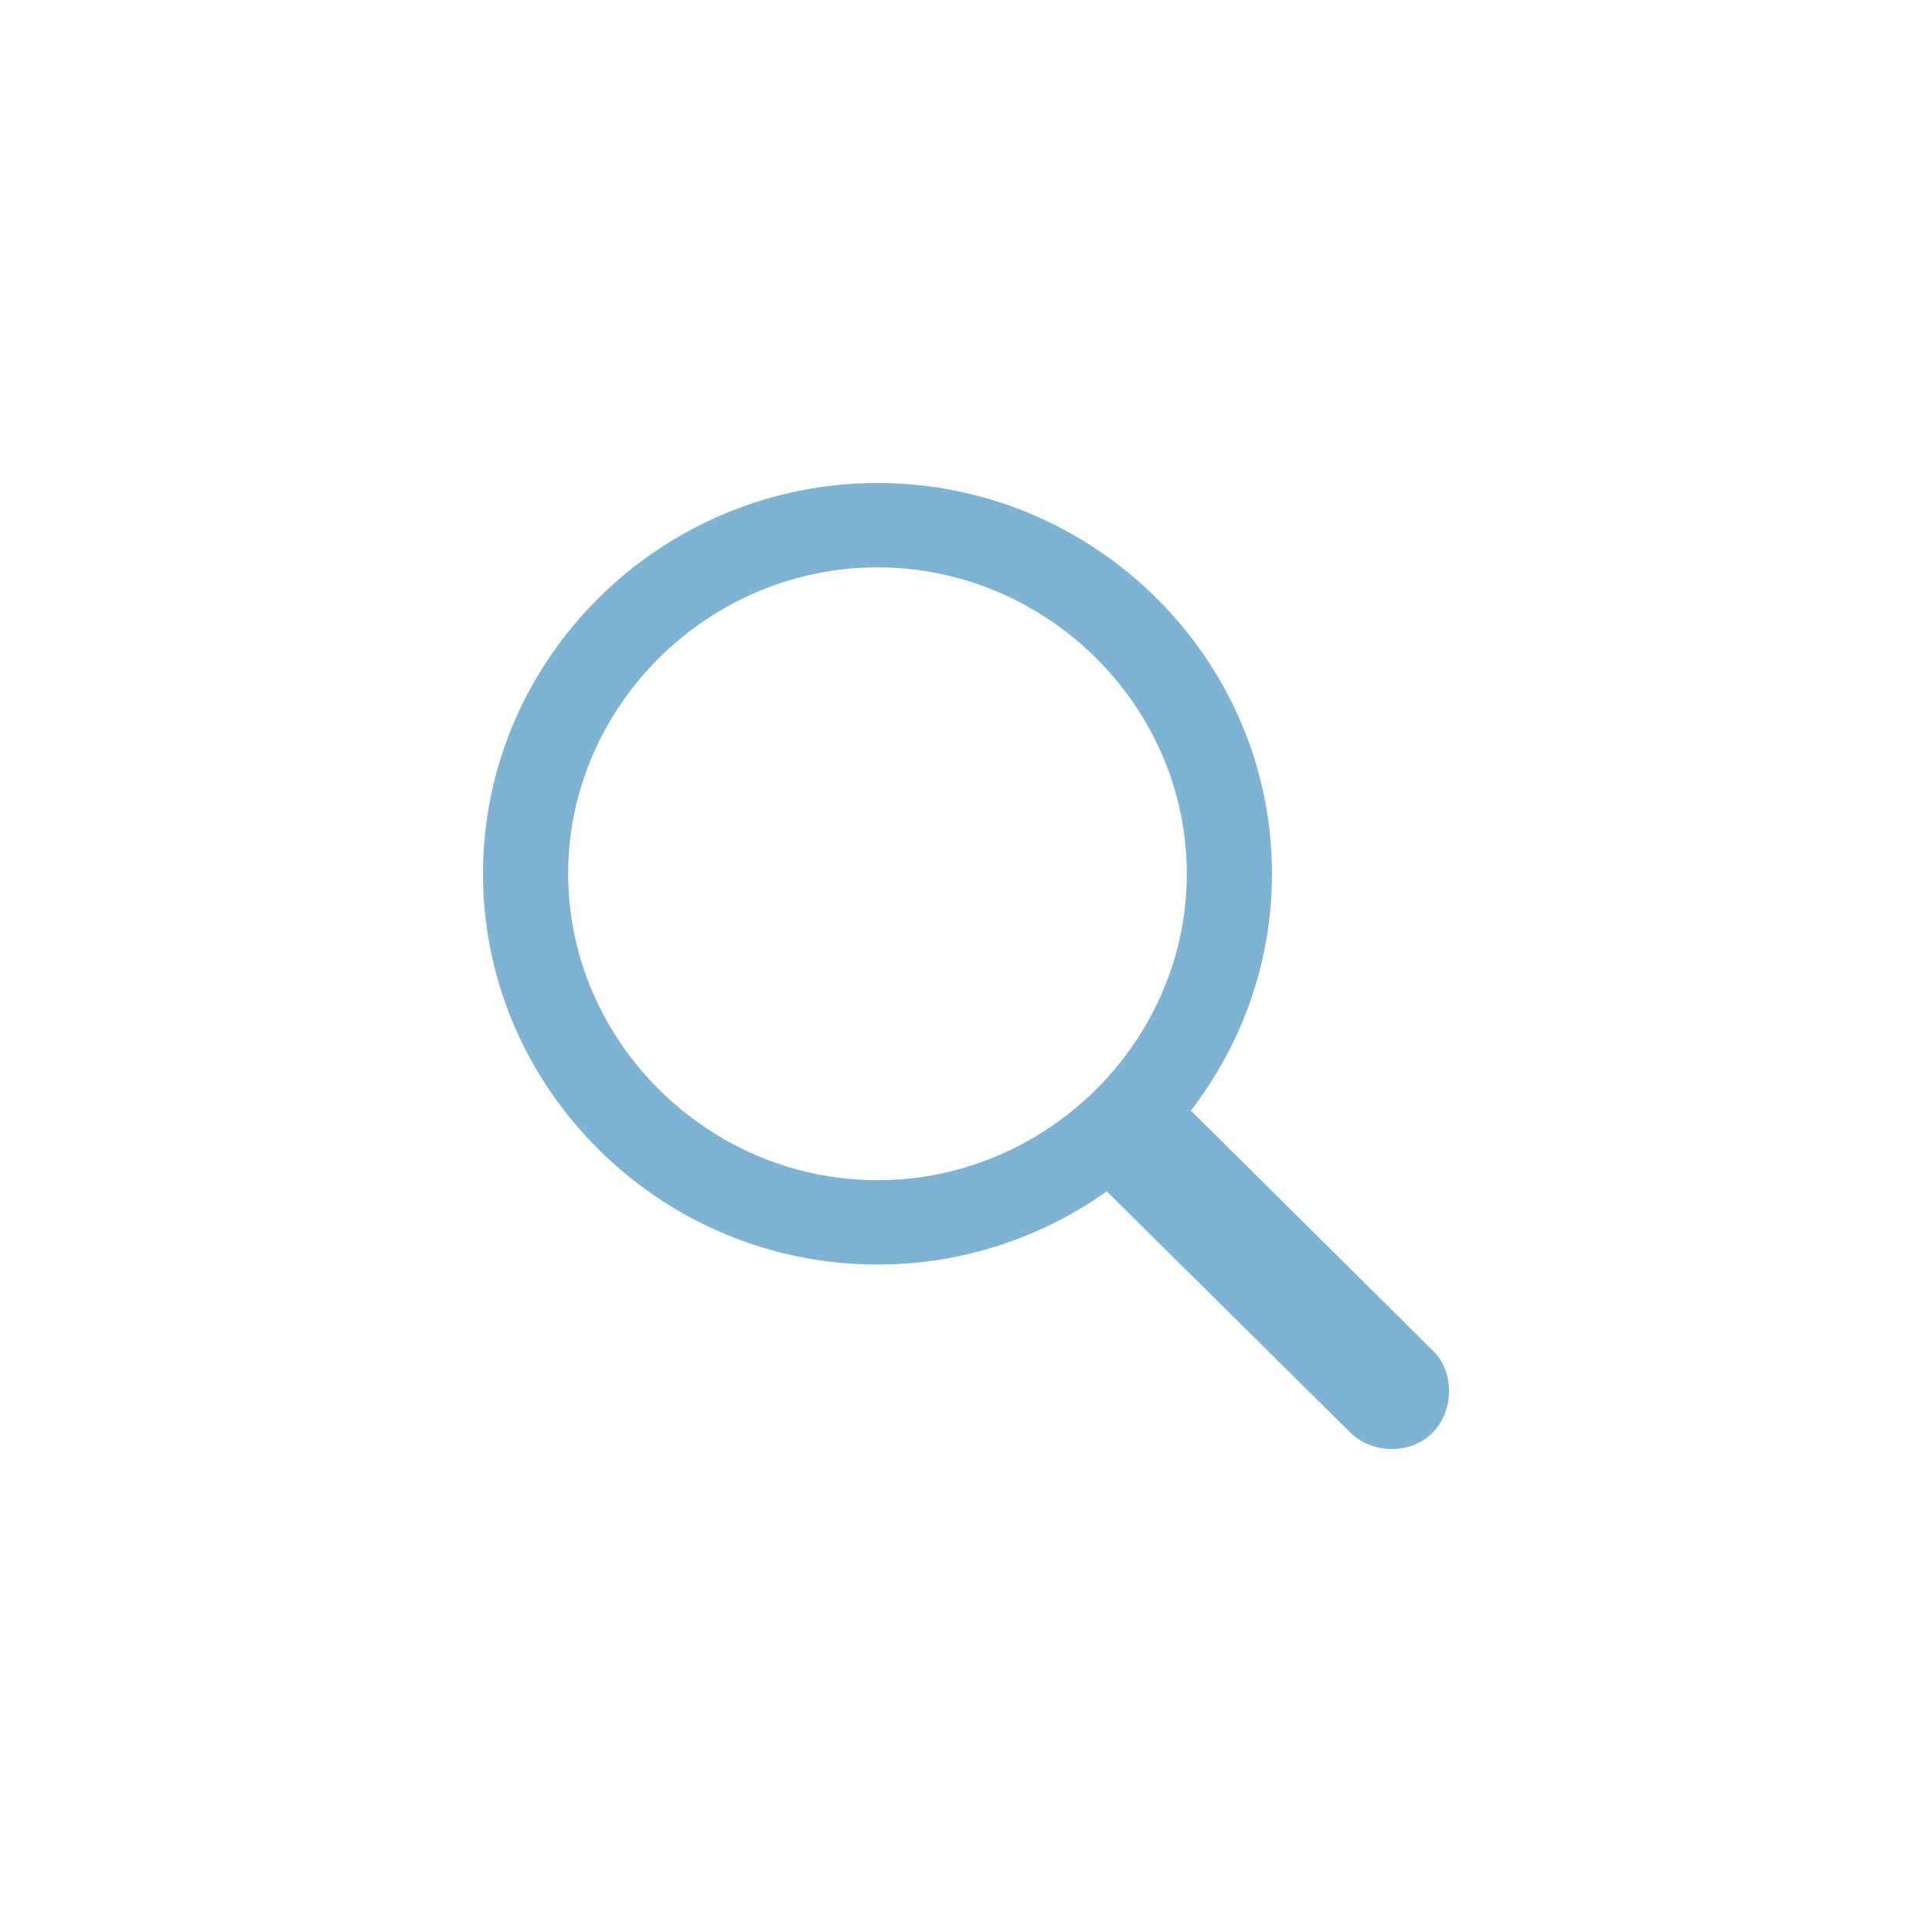
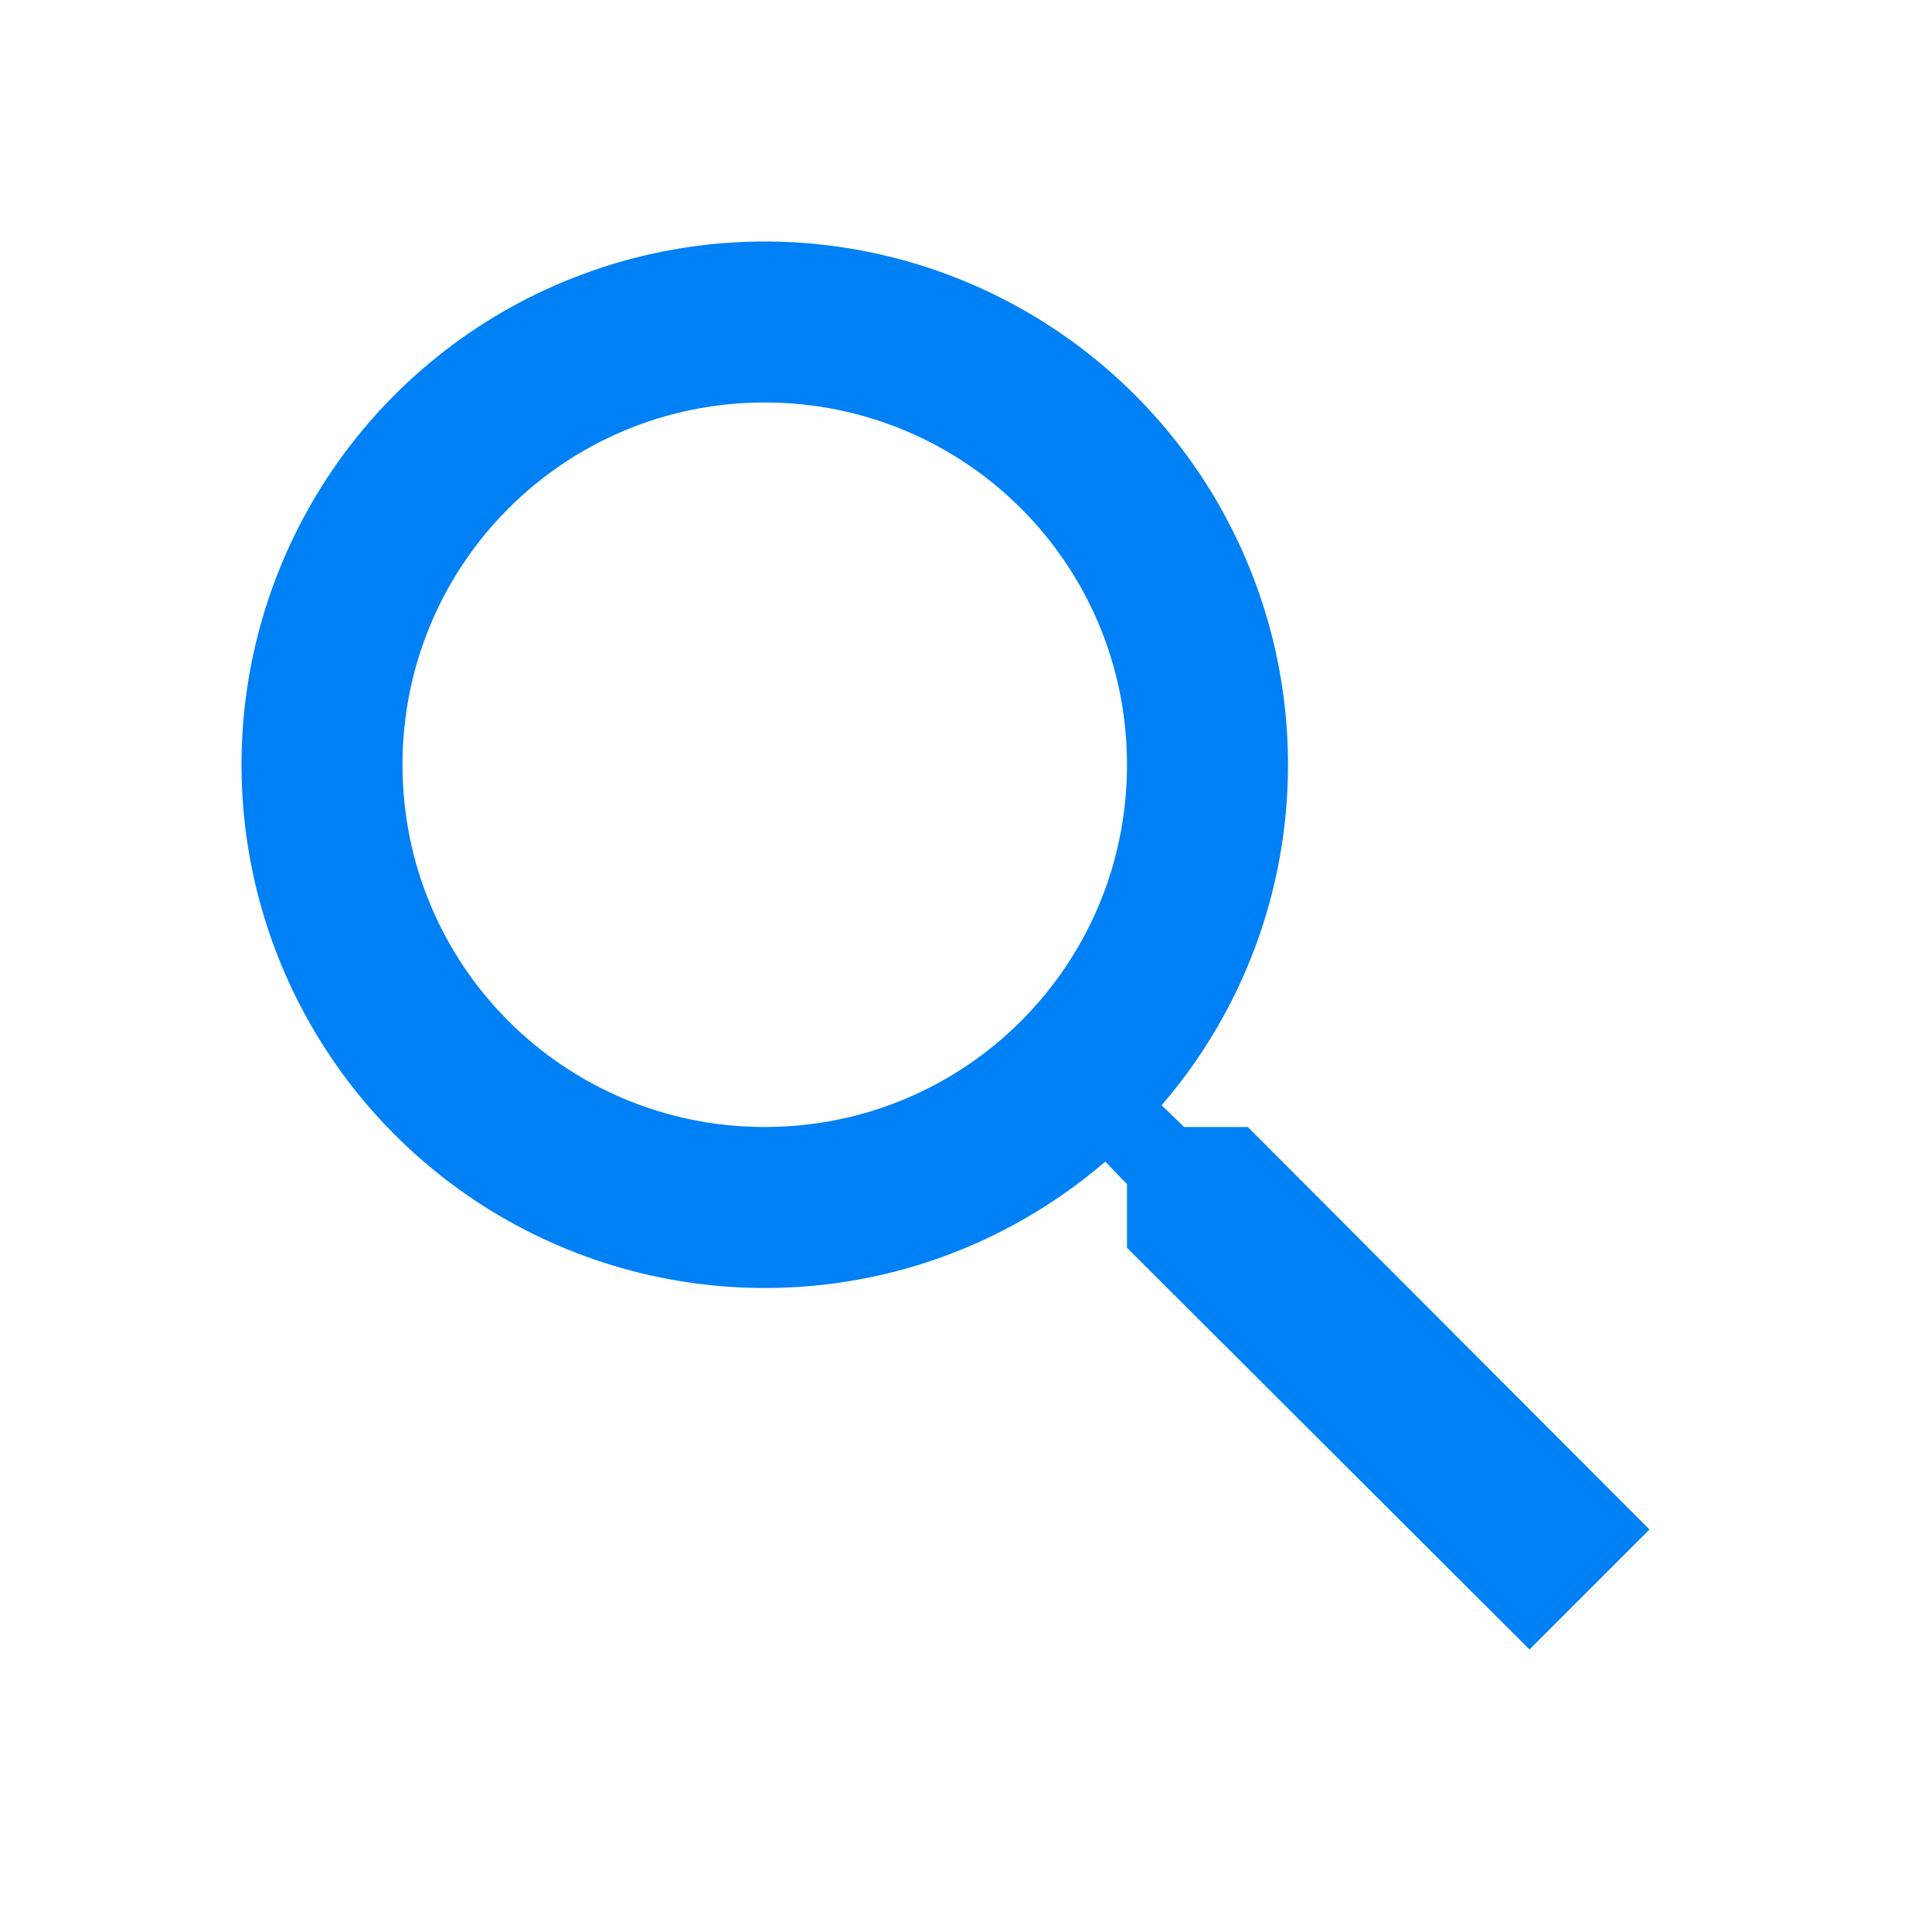
<svg xmlns="http://www.w3.org/2000/svg" width="24" height="24" viewBox="0 0 24 24" fill="none">
-   <path d="M10.901 15.709C11.965 15.709 12.946 15.368 13.749 14.8L16.77 17.792C16.91 17.931 17.095 18 17.293 18C17.707 18 18 17.684 18 17.28C18 17.091 17.936 16.908 17.796 16.775L14.794 13.796C15.425 12.975 15.801 11.959 15.801 10.854C15.801 8.184 13.596 6 10.901 6C8.211 6 6 8.178 6 10.854C6 13.524 8.205 15.709 10.901 15.709ZM10.901 14.661C8.798 14.661 7.058 12.937 7.058 10.854C7.058 8.771 8.798 7.048 10.901 7.048C13.004 7.048 14.743 8.771 14.743 10.854C14.743 12.937 13.004 14.661 10.901 14.661Z" fill="#2B81B8" fill-opacity="0.6" />
+   <path d="M15.5 14H14.71L14.43 13.73C15.444 12.554 16.001 11.053 16 9.5C16 8.214 15.619 6.958 14.905 5.889C14.19 4.82 13.175 3.987 11.987 3.495C10.8 3.003 9.493 2.874 8.232 3.125C6.971 3.376 5.813 3.995 4.904 4.904C3.995 5.813 3.376 6.971 3.125 8.232C2.874 9.493 3.003 10.8 3.495 11.987C3.987 13.175 4.82 14.19 5.889 14.905C6.958 15.619 8.214 16 9.5 16C11.11 16 12.59 15.41 13.73 14.43L14 14.71V15.5L19 20.49L20.49 19L15.5 14ZM9.5 14C7.01 14 5 11.99 5 9.5C5 7.01 7.01 5 9.5 5C11.99 5 14 7.01 14 9.5C14 11.99 11.99 14 9.5 14Z" fill="#0080F5" />
</svg>
